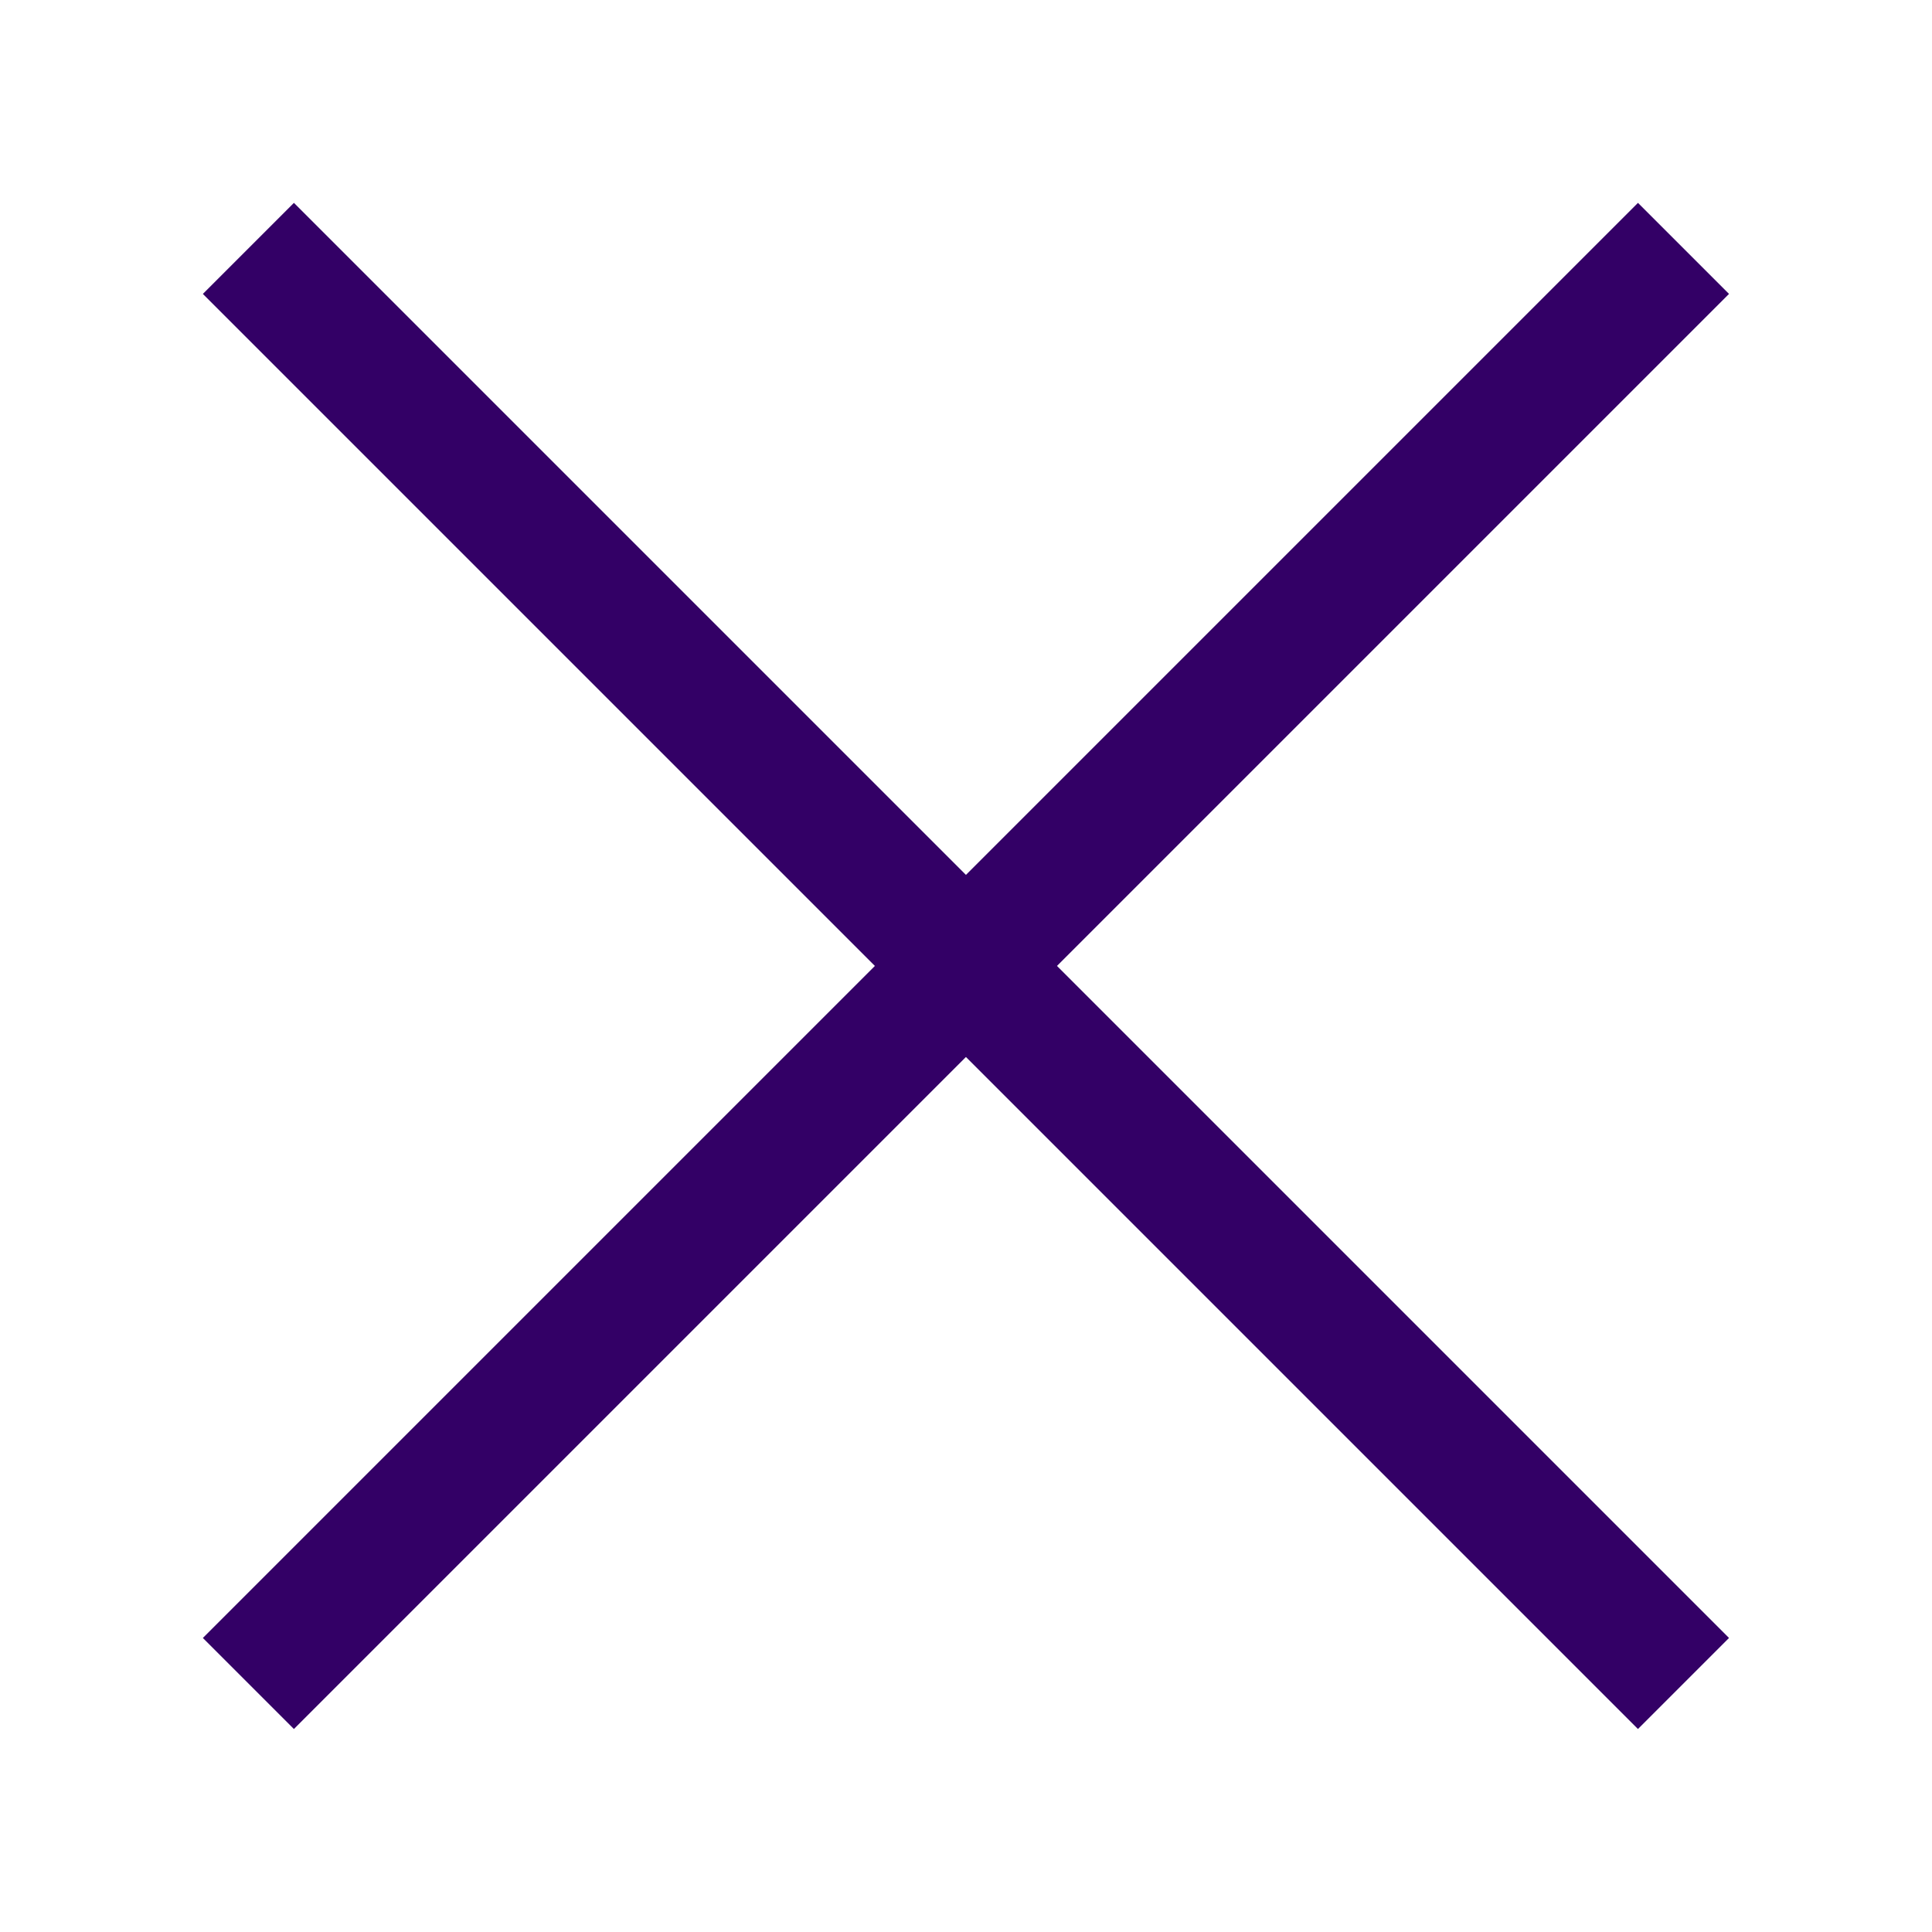
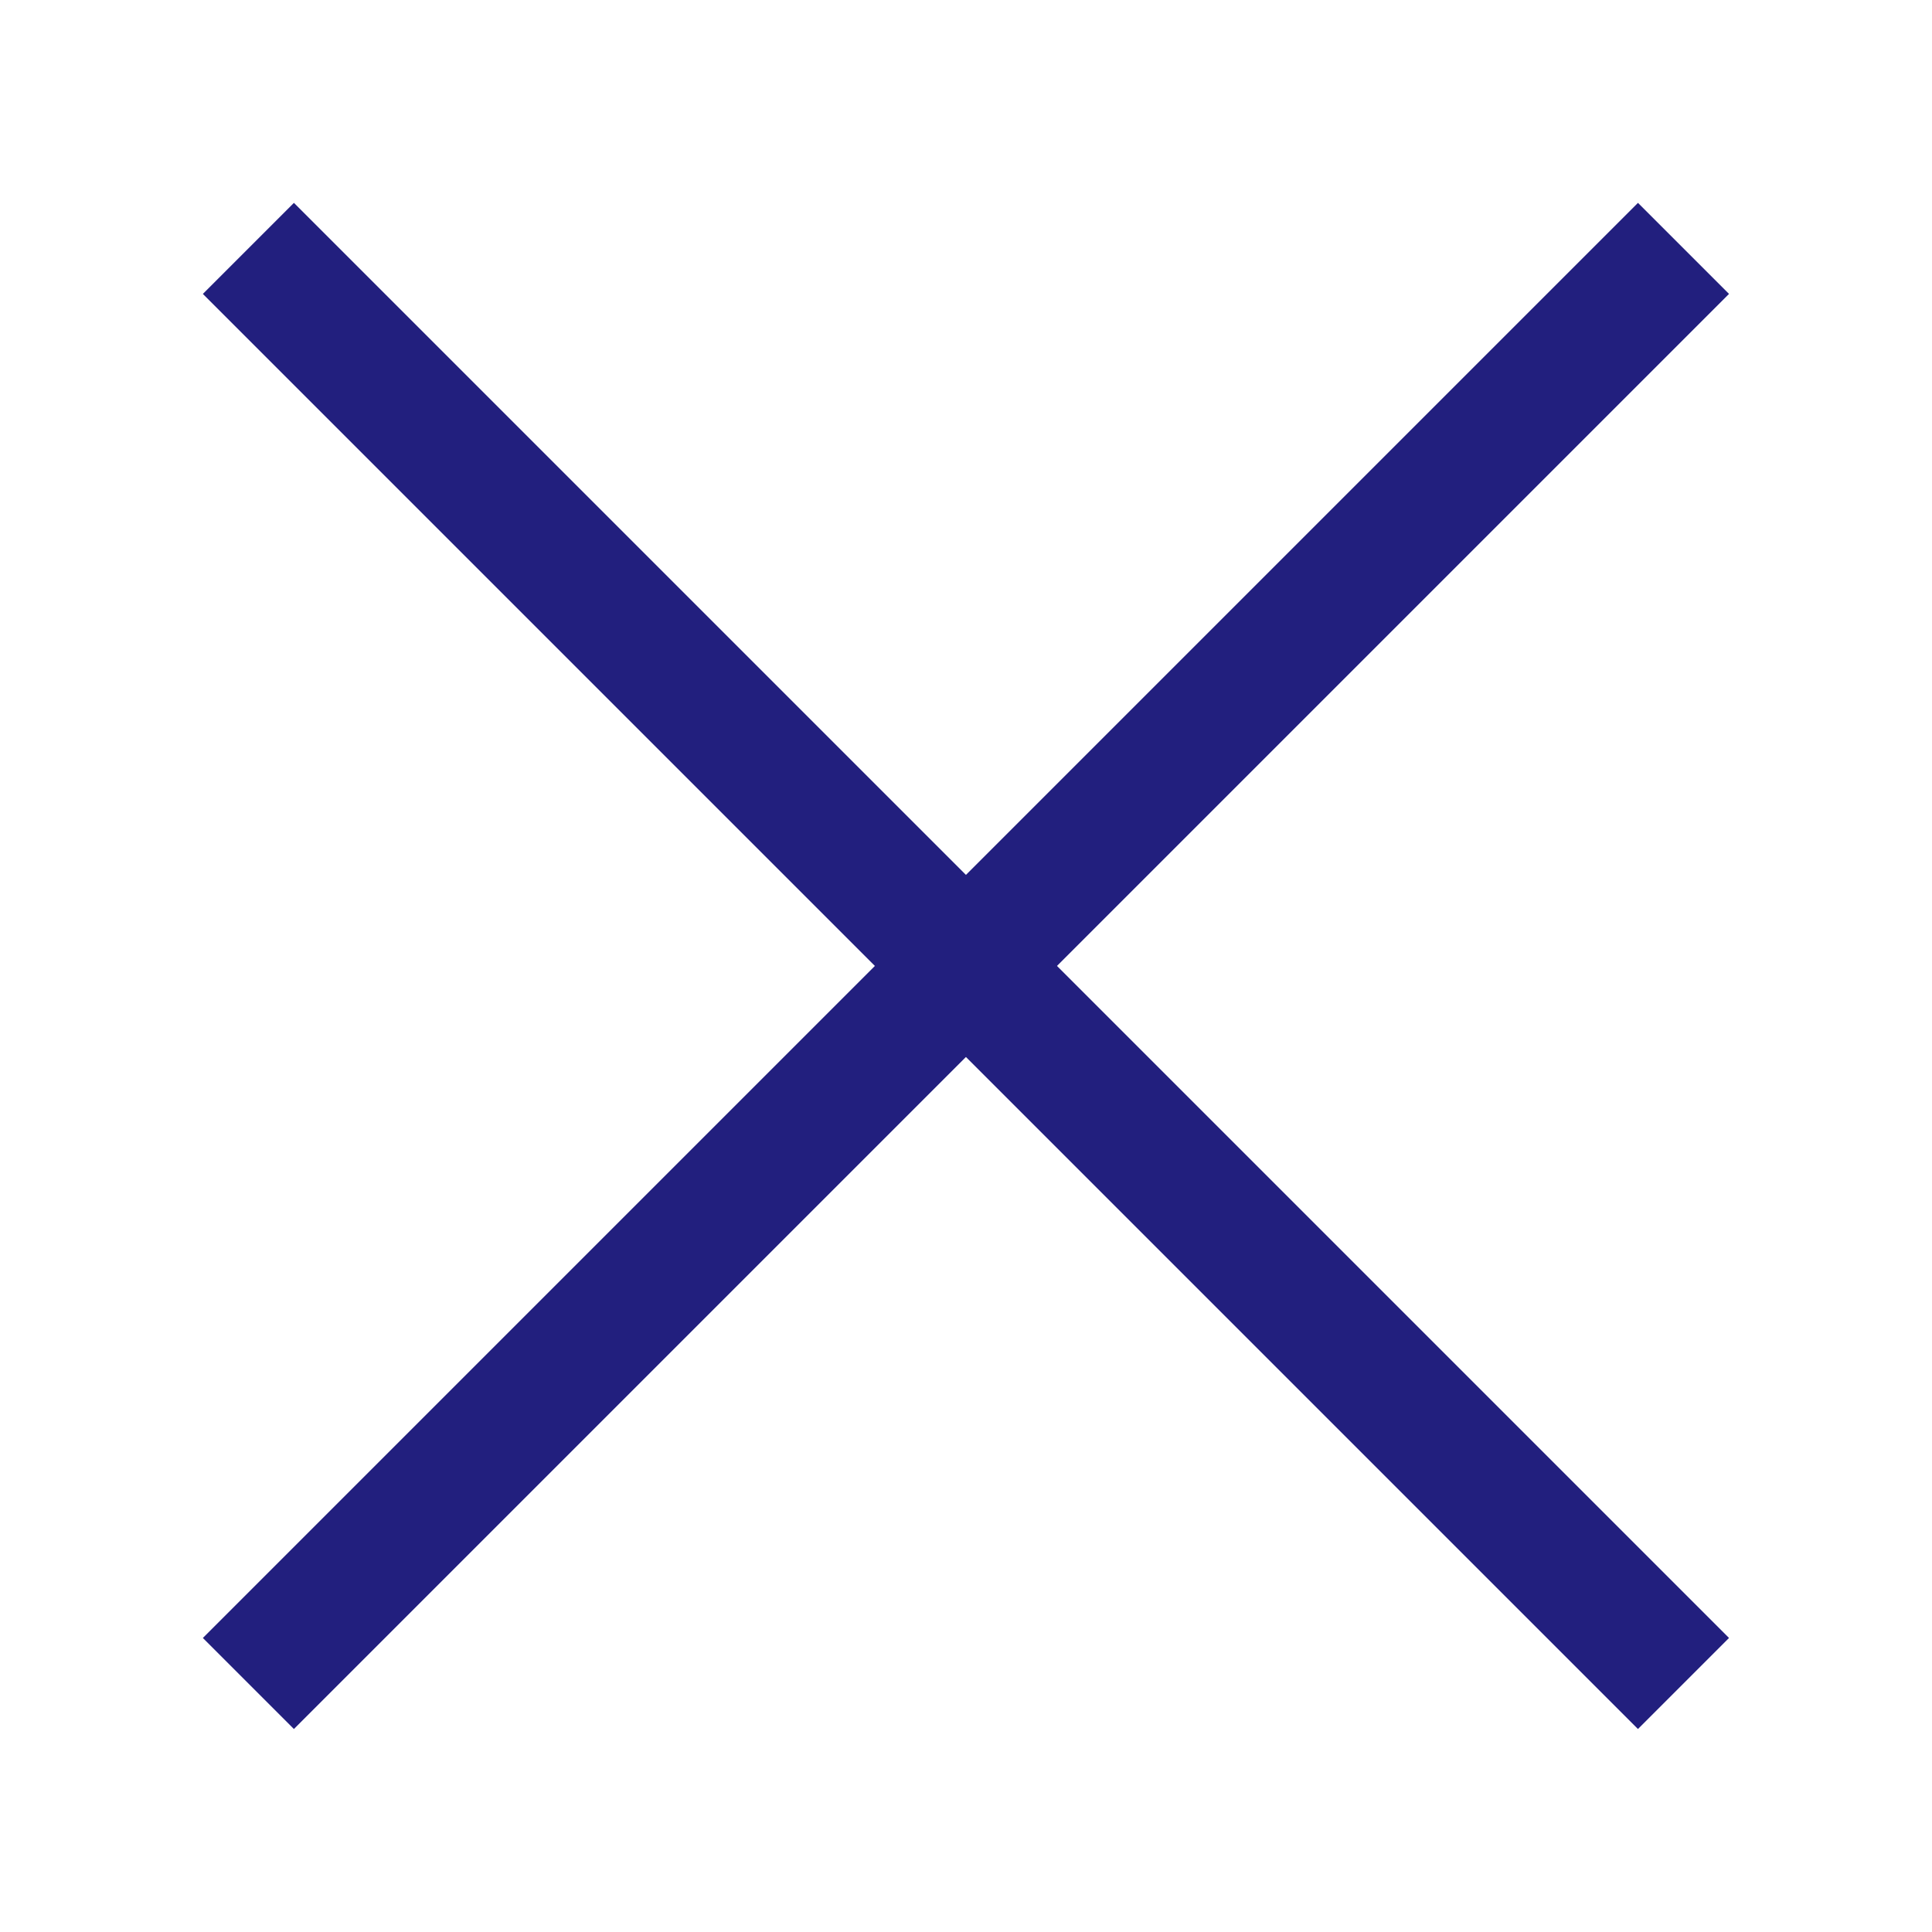
<svg xmlns="http://www.w3.org/2000/svg" width="60" height="60" version="1.1" viewBox="0 0 15.875 15.875" id="svg858">
  <defs id="defs862" />
-   <path style="fill:none;stroke:#306;stroke-width:1.058;stroke-linecap:butt;stroke-linejoin:miter;stroke-miterlimit:4;stroke-dasharray:none;stroke-opacity:1" d="M 2.041,2.041 13.833,13.833" id="path865" />
-   <path id="path867" d="M 13.833,2.041 2.041,13.833" style="fill:none;stroke:#306;stroke-width:1.058;stroke-linecap:butt;stroke-linejoin:miter;stroke-miterlimit:4;stroke-dasharray:none;stroke-opacity:1" />
+   <path style="fill:none;stroke:#221f7e;stroke-width:1.058;stroke-linecap:butt;stroke-linejoin:miter;stroke-miterlimit:4;stroke-dasharray:none;stroke-opacity:1" d="M 2.041,2.041 13.833,13.833" id="path865" />
+   <path id="path867" d="M 13.833,2.041 2.041,13.833" style="fill:none;stroke:#221f7e;stroke-width:1.058;stroke-linecap:butt;stroke-linejoin:miter;stroke-miterlimit:4;stroke-dasharray:none;stroke-opacity:1" />
</svg>
